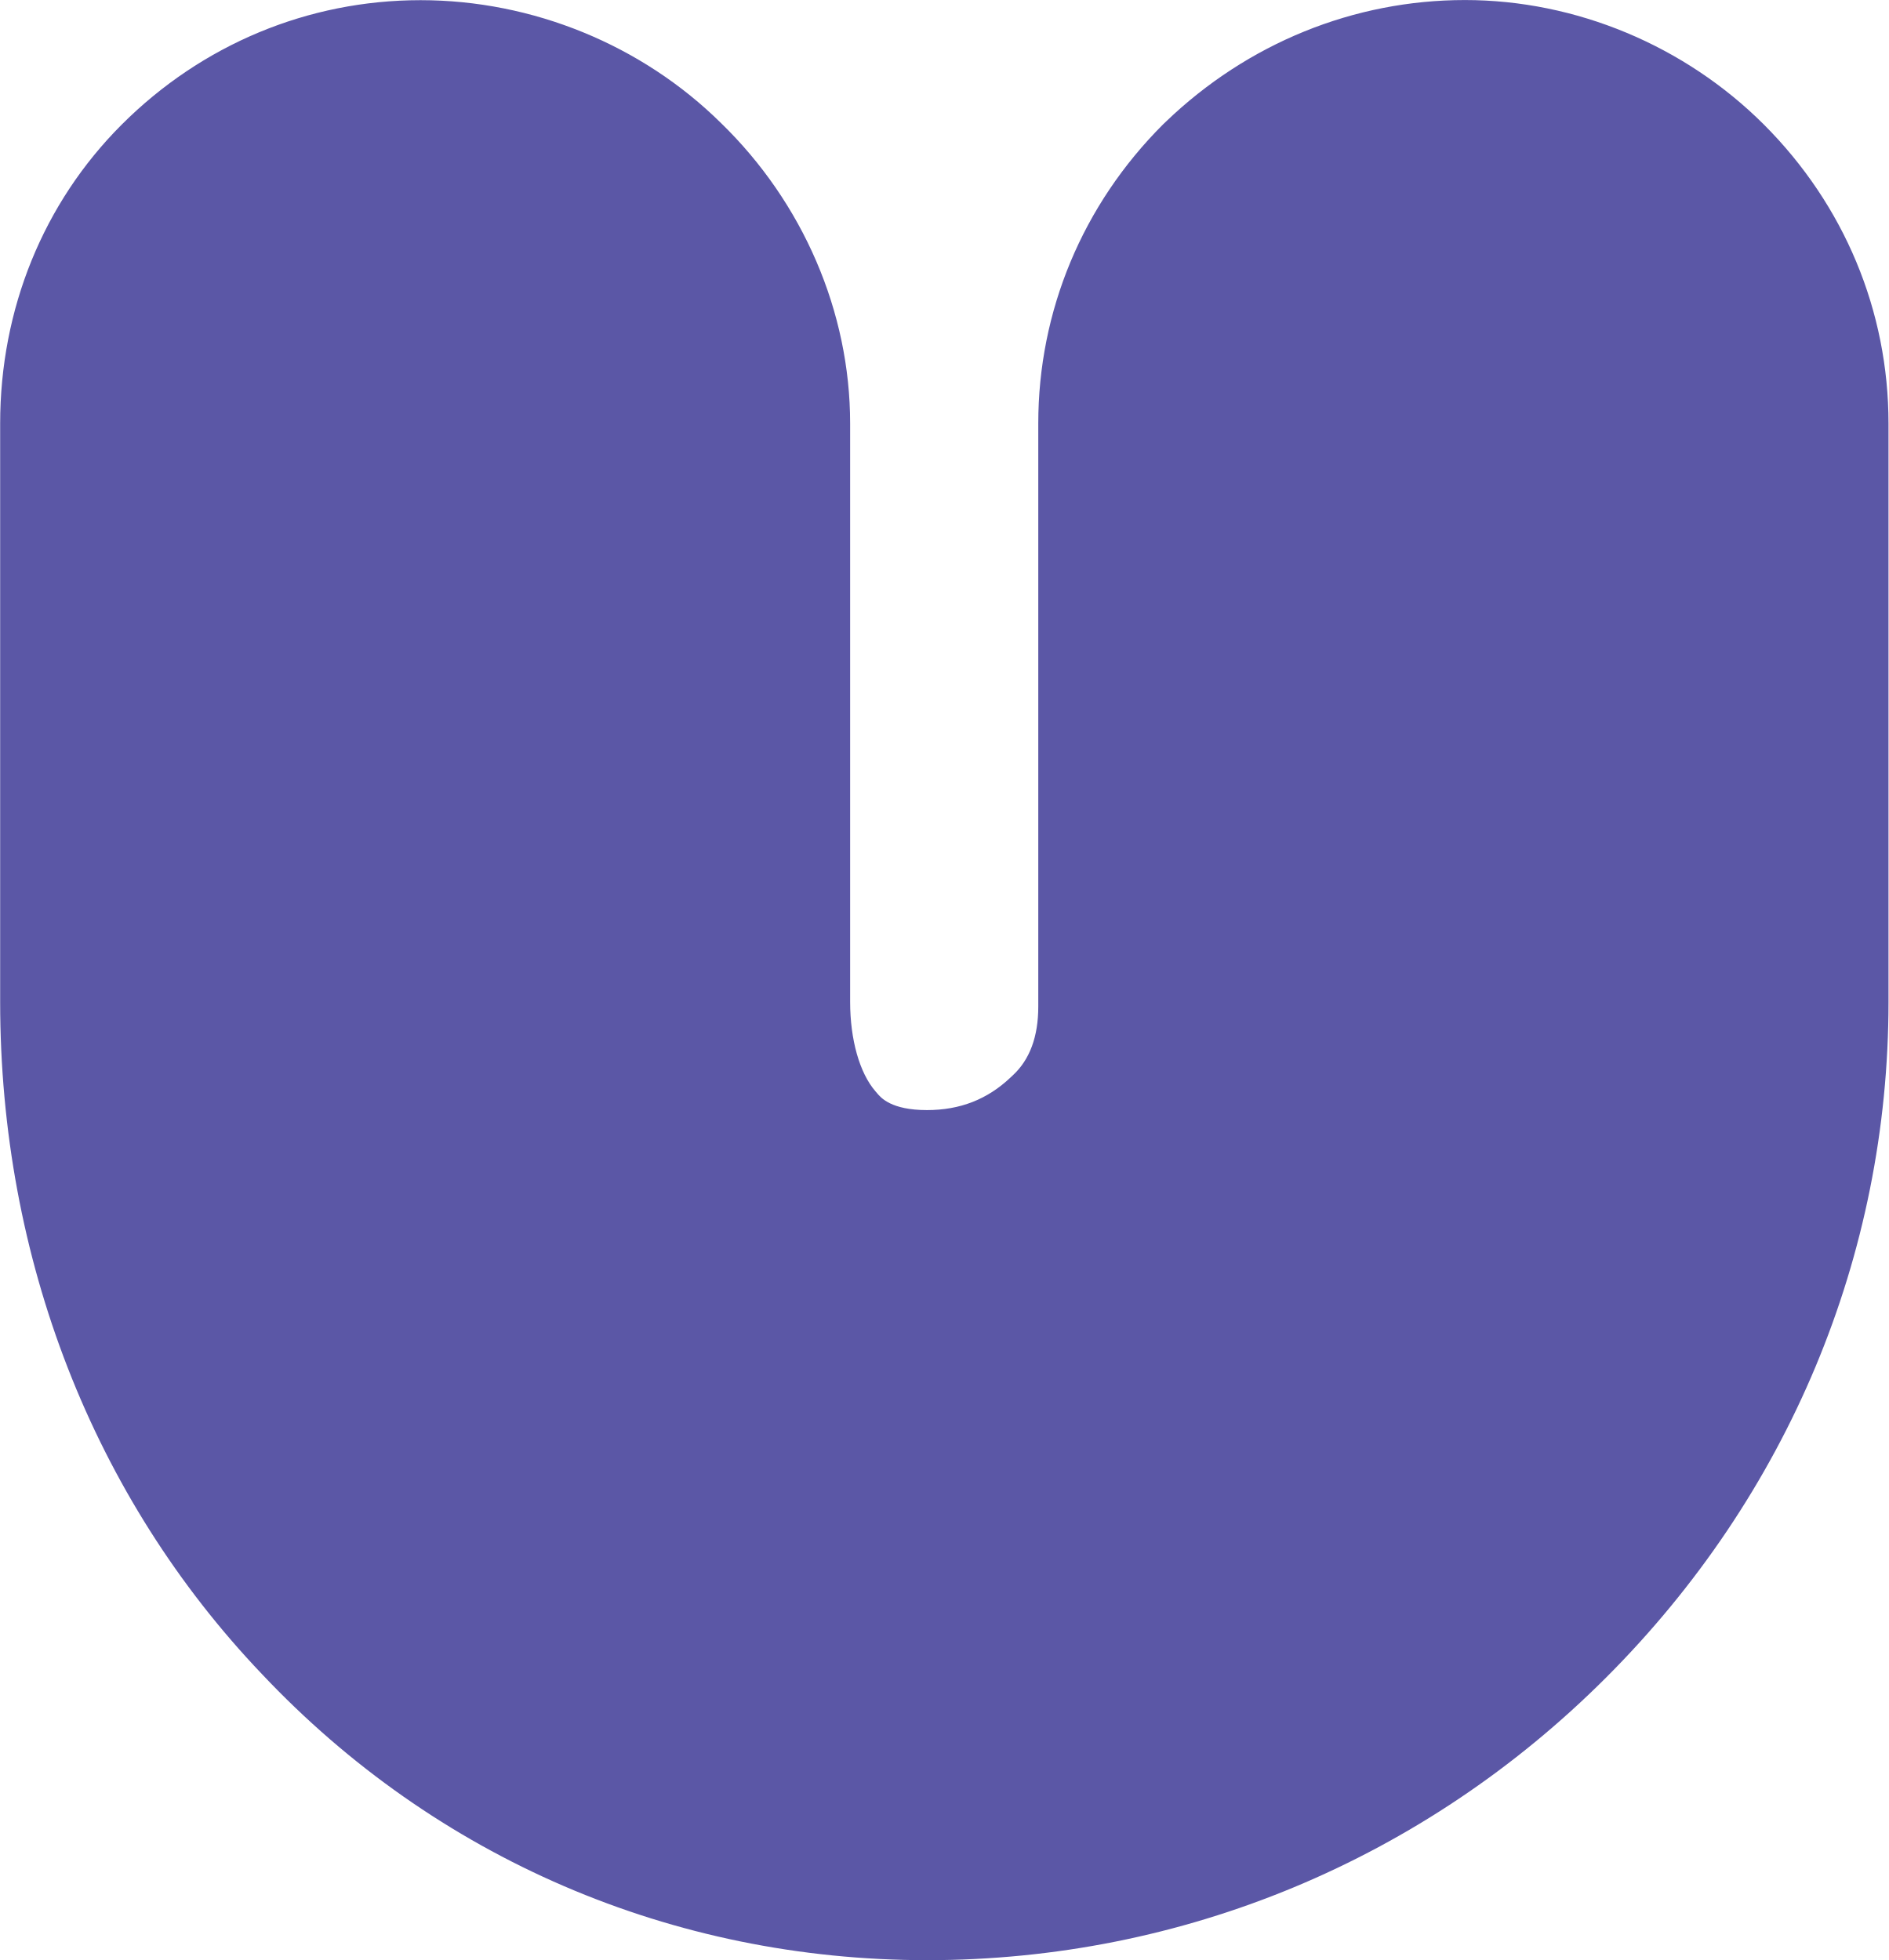
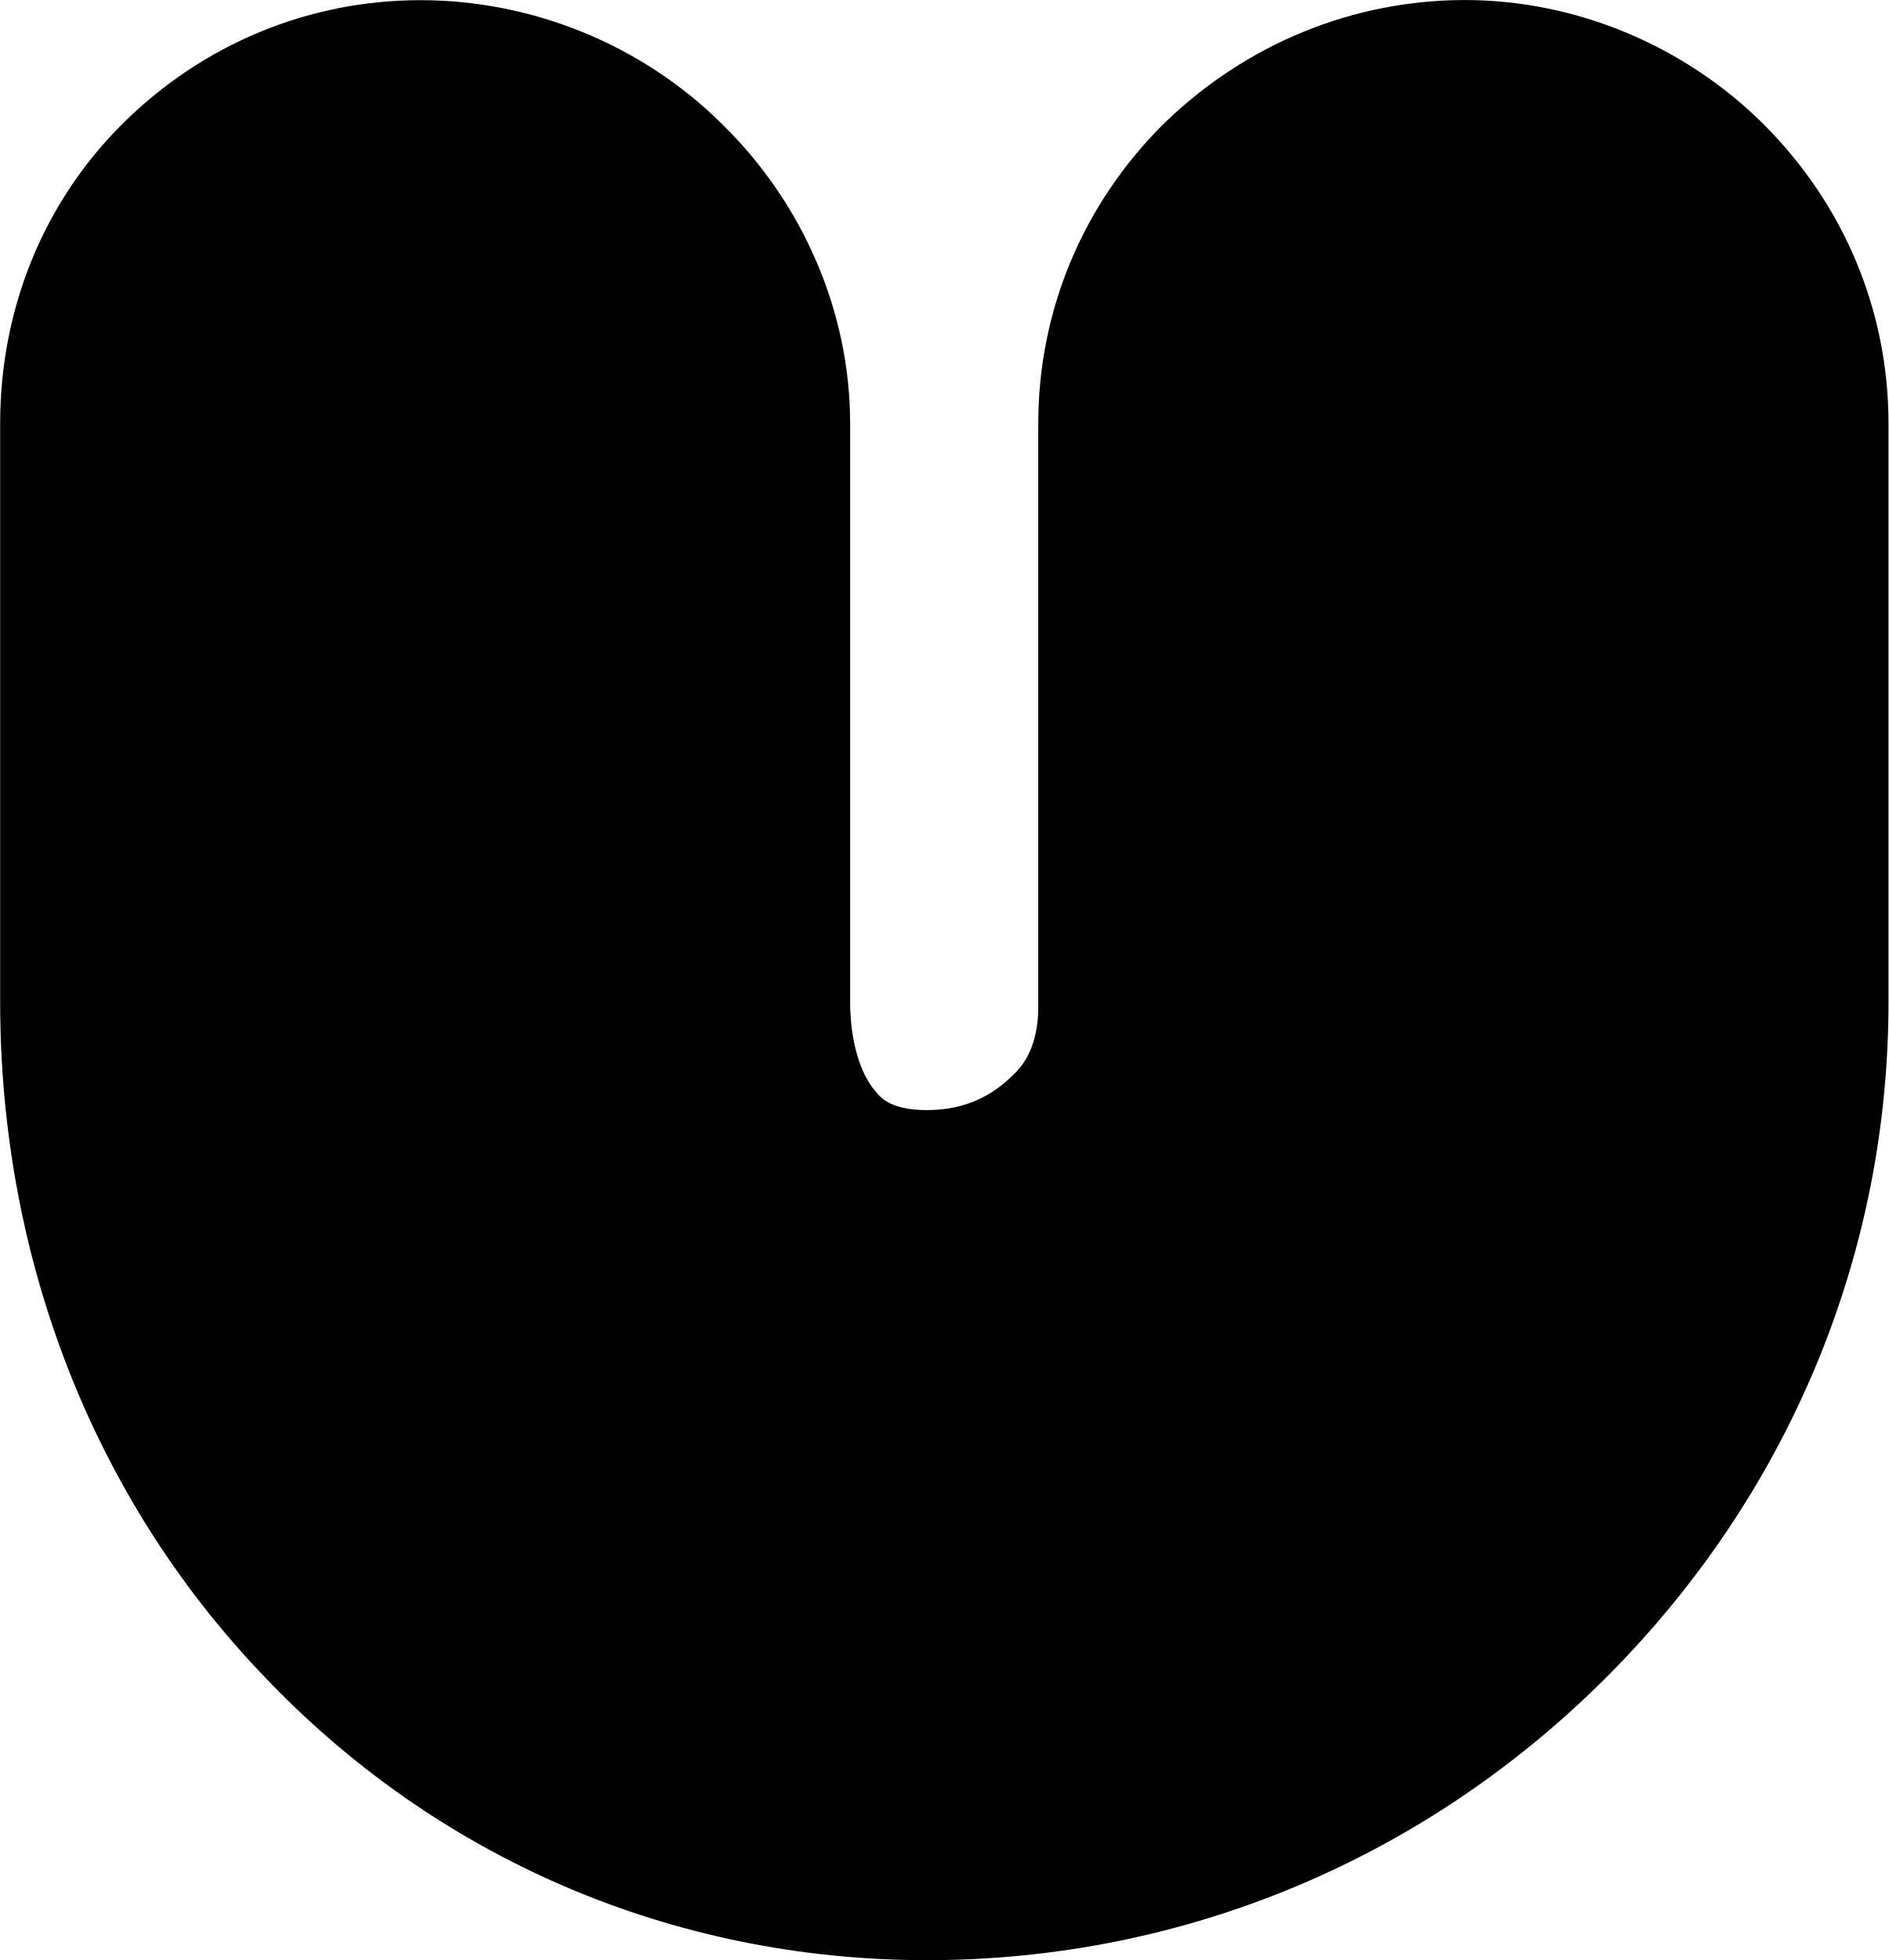
<svg xmlns="http://www.w3.org/2000/svg" viewBox="0 0 144.23 149.73">
  <style />
  <g id="Layer_1">
    <g id="g280" transform="translate(241.652 1418.643)">
-       <path id="path282" d="M-176.72-1386.3v44.19c0 2.88.72 5.43 1.93 6.83l.12.14c.3.36 1.09 1.3 3.82 1.3 2.53 0 4.62-.82 6.39-2.5l.16-.15c1.3-1.2 1.95-2.96 1.95-5.25v-44.55c0-8.59 3.38-16.7 9.52-22.84l.24-.23c6.23-5.98 14.34-9.28 22.83-9.28 8.46 0 16.78 3.47 22.83 9.51 6.14 6.14 9.52 14.24 9.52 22.84v44.19c0 19.37-7.66 37.7-21.58 51.62-13.91 13.91-32.33 21.58-51.85 21.58-19.47 0-37.54-7.79-50.81-21.86-12.89-13.52-19.99-31.75-19.99-51.34v-44.19c0-8.74 3.3-16.85 9.28-22.83 6.13-6.13 14.24-9.51 22.83-9.51 8.56 0 16.91 3.42 22.95 9.39 6.26 6.08 9.86 14.43 9.86 22.94" fill="#5b57a6" />
+       <path id="path282" class="snek-body" d="M-176.72-1386.3v44.19c0 2.88.72 5.43 1.93 6.83l.12.14c.3.36 1.09 1.3 3.82 1.3 2.53 0 4.62-.82 6.39-2.5l.16-.15c1.3-1.2 1.95-2.96 1.95-5.25v-44.55c0-8.59 3.38-16.7 9.52-22.84l.24-.23c6.23-5.98 14.34-9.28 22.83-9.28 8.46 0 16.78 3.47 22.83 9.51 6.14 6.14 9.52 14.24 9.52 22.84v44.19c0 19.37-7.66 37.7-21.58 51.62-13.91 13.91-32.33 21.58-51.85 21.58-19.47 0-37.54-7.79-50.81-21.86-12.89-13.52-19.99-31.75-19.99-51.34v-44.19c0-8.74 3.3-16.85 9.28-22.83 6.13-6.13 14.24-9.51 22.83-9.51 8.56 0 16.91 3.42 22.95 9.39 6.26 6.08 9.86 14.43 9.86 22.94" />
    </g>
  </g>
</svg>
